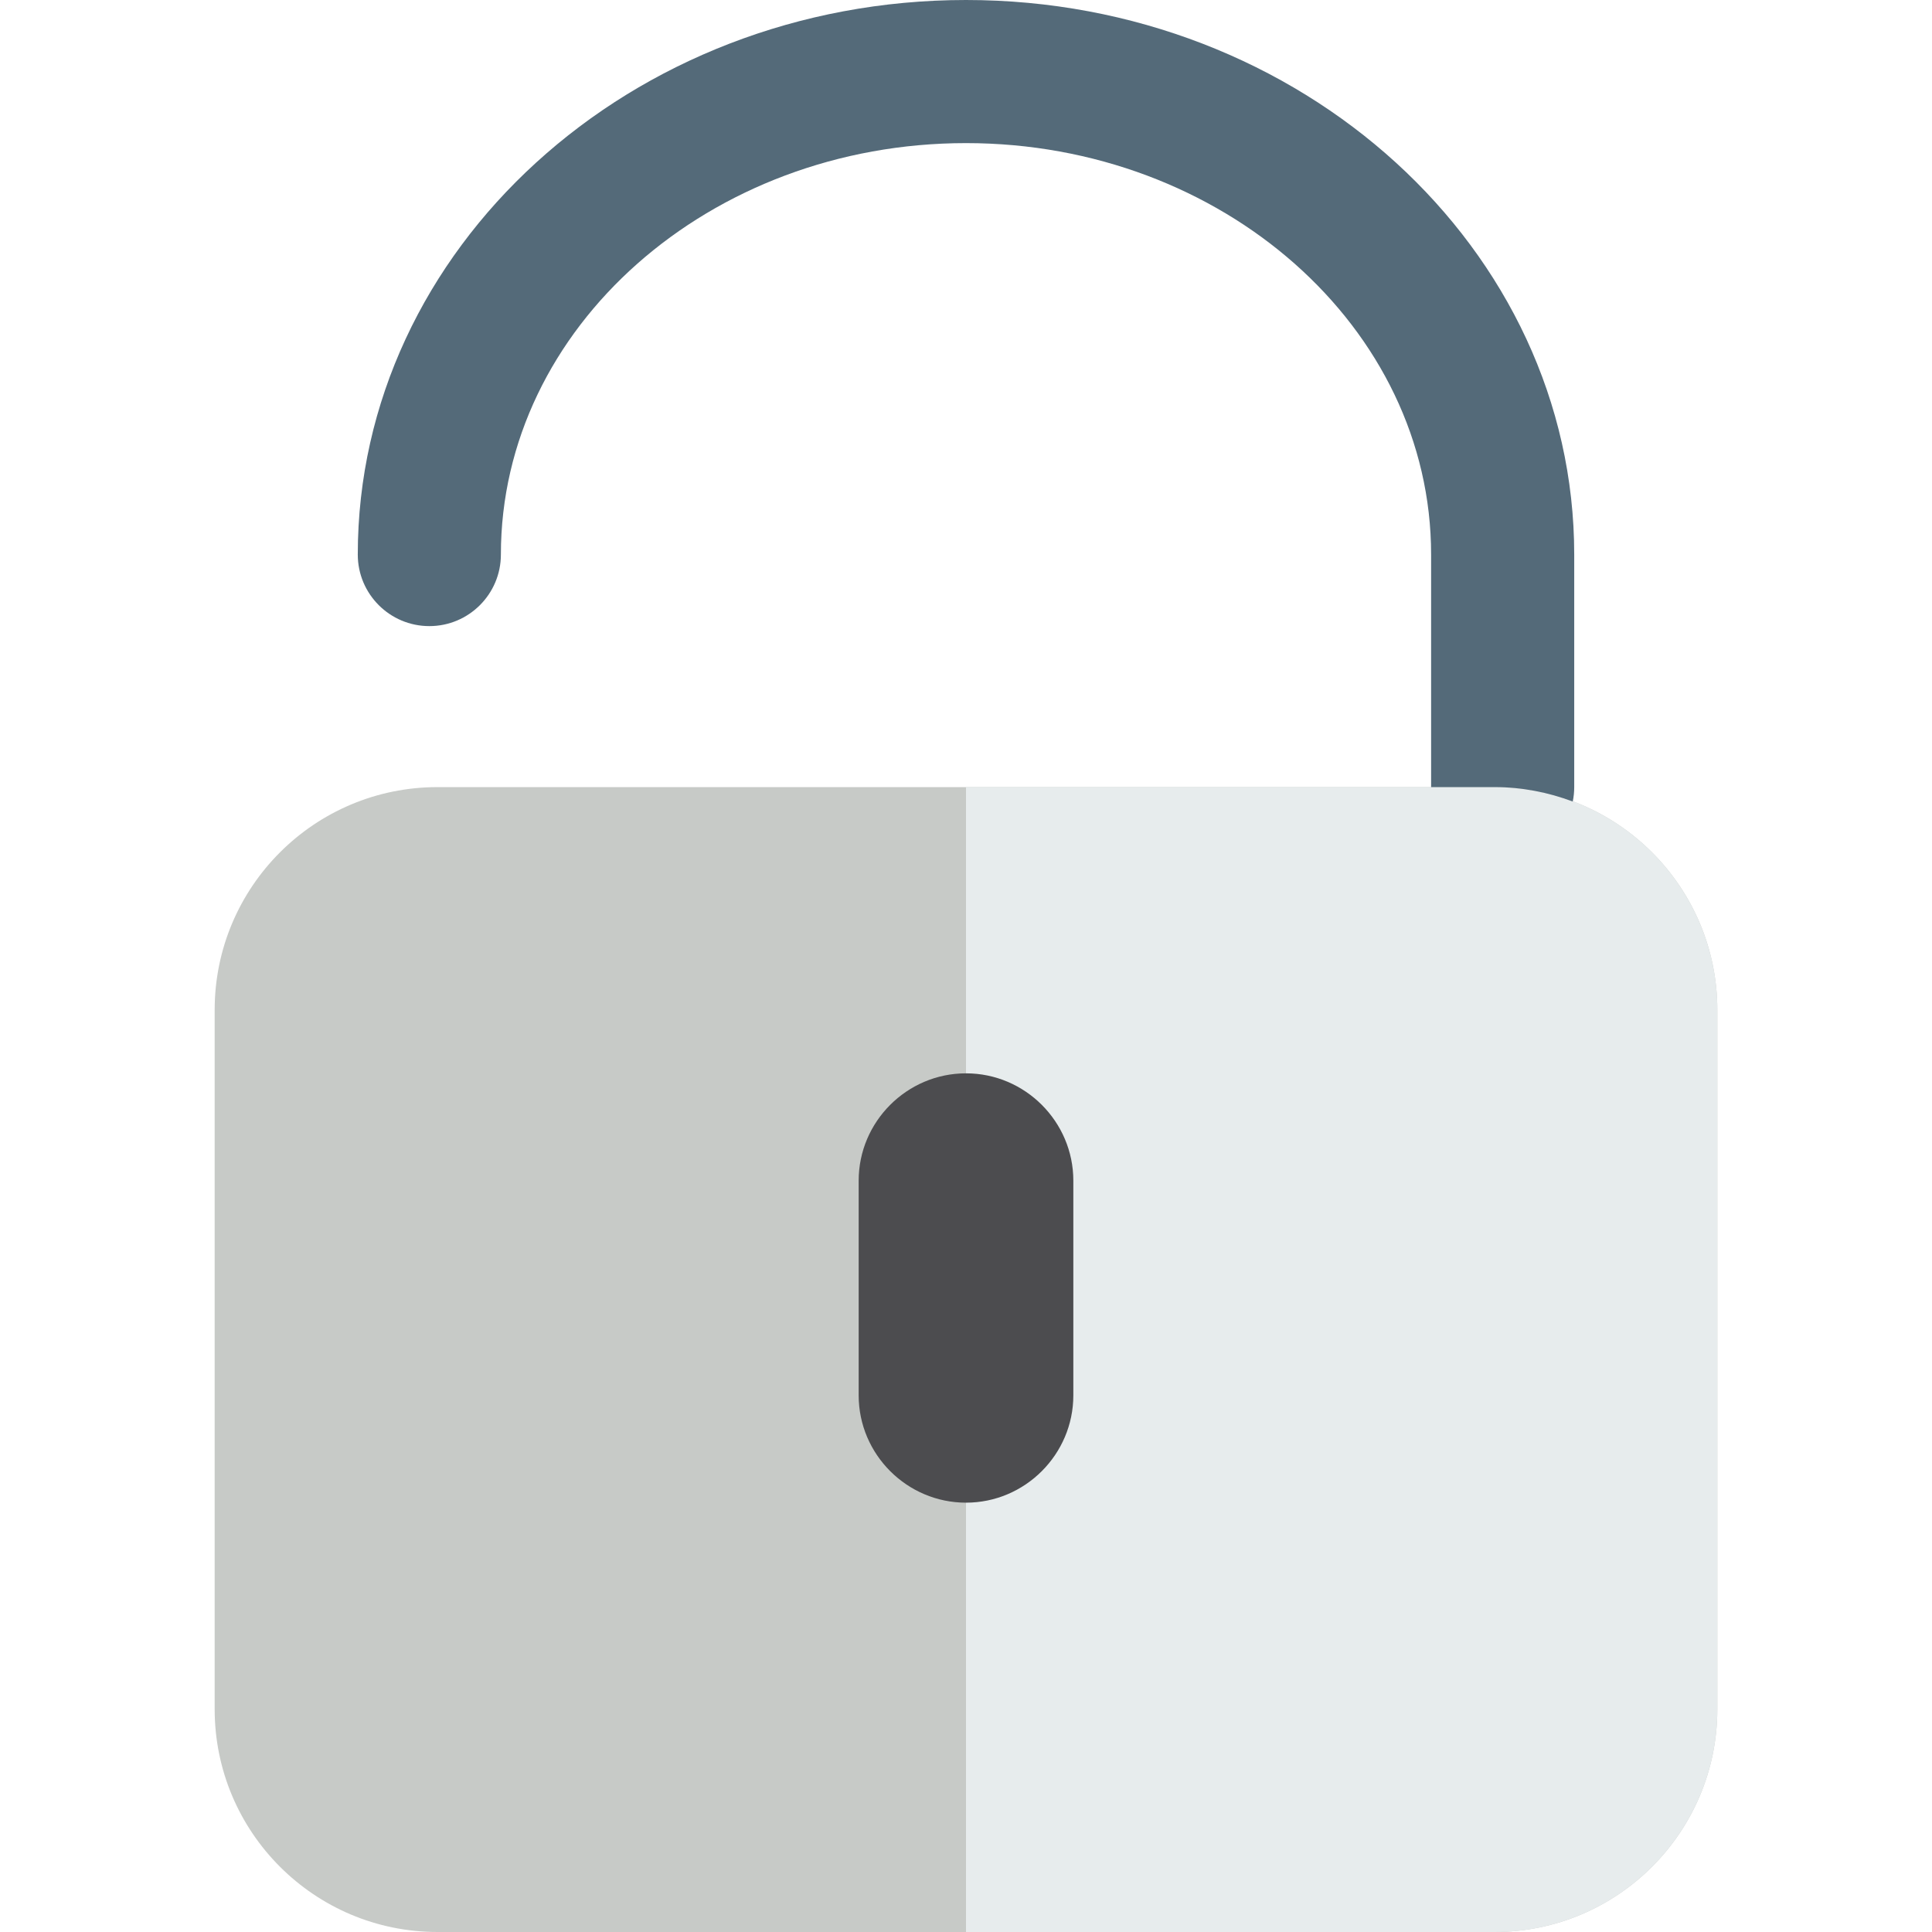
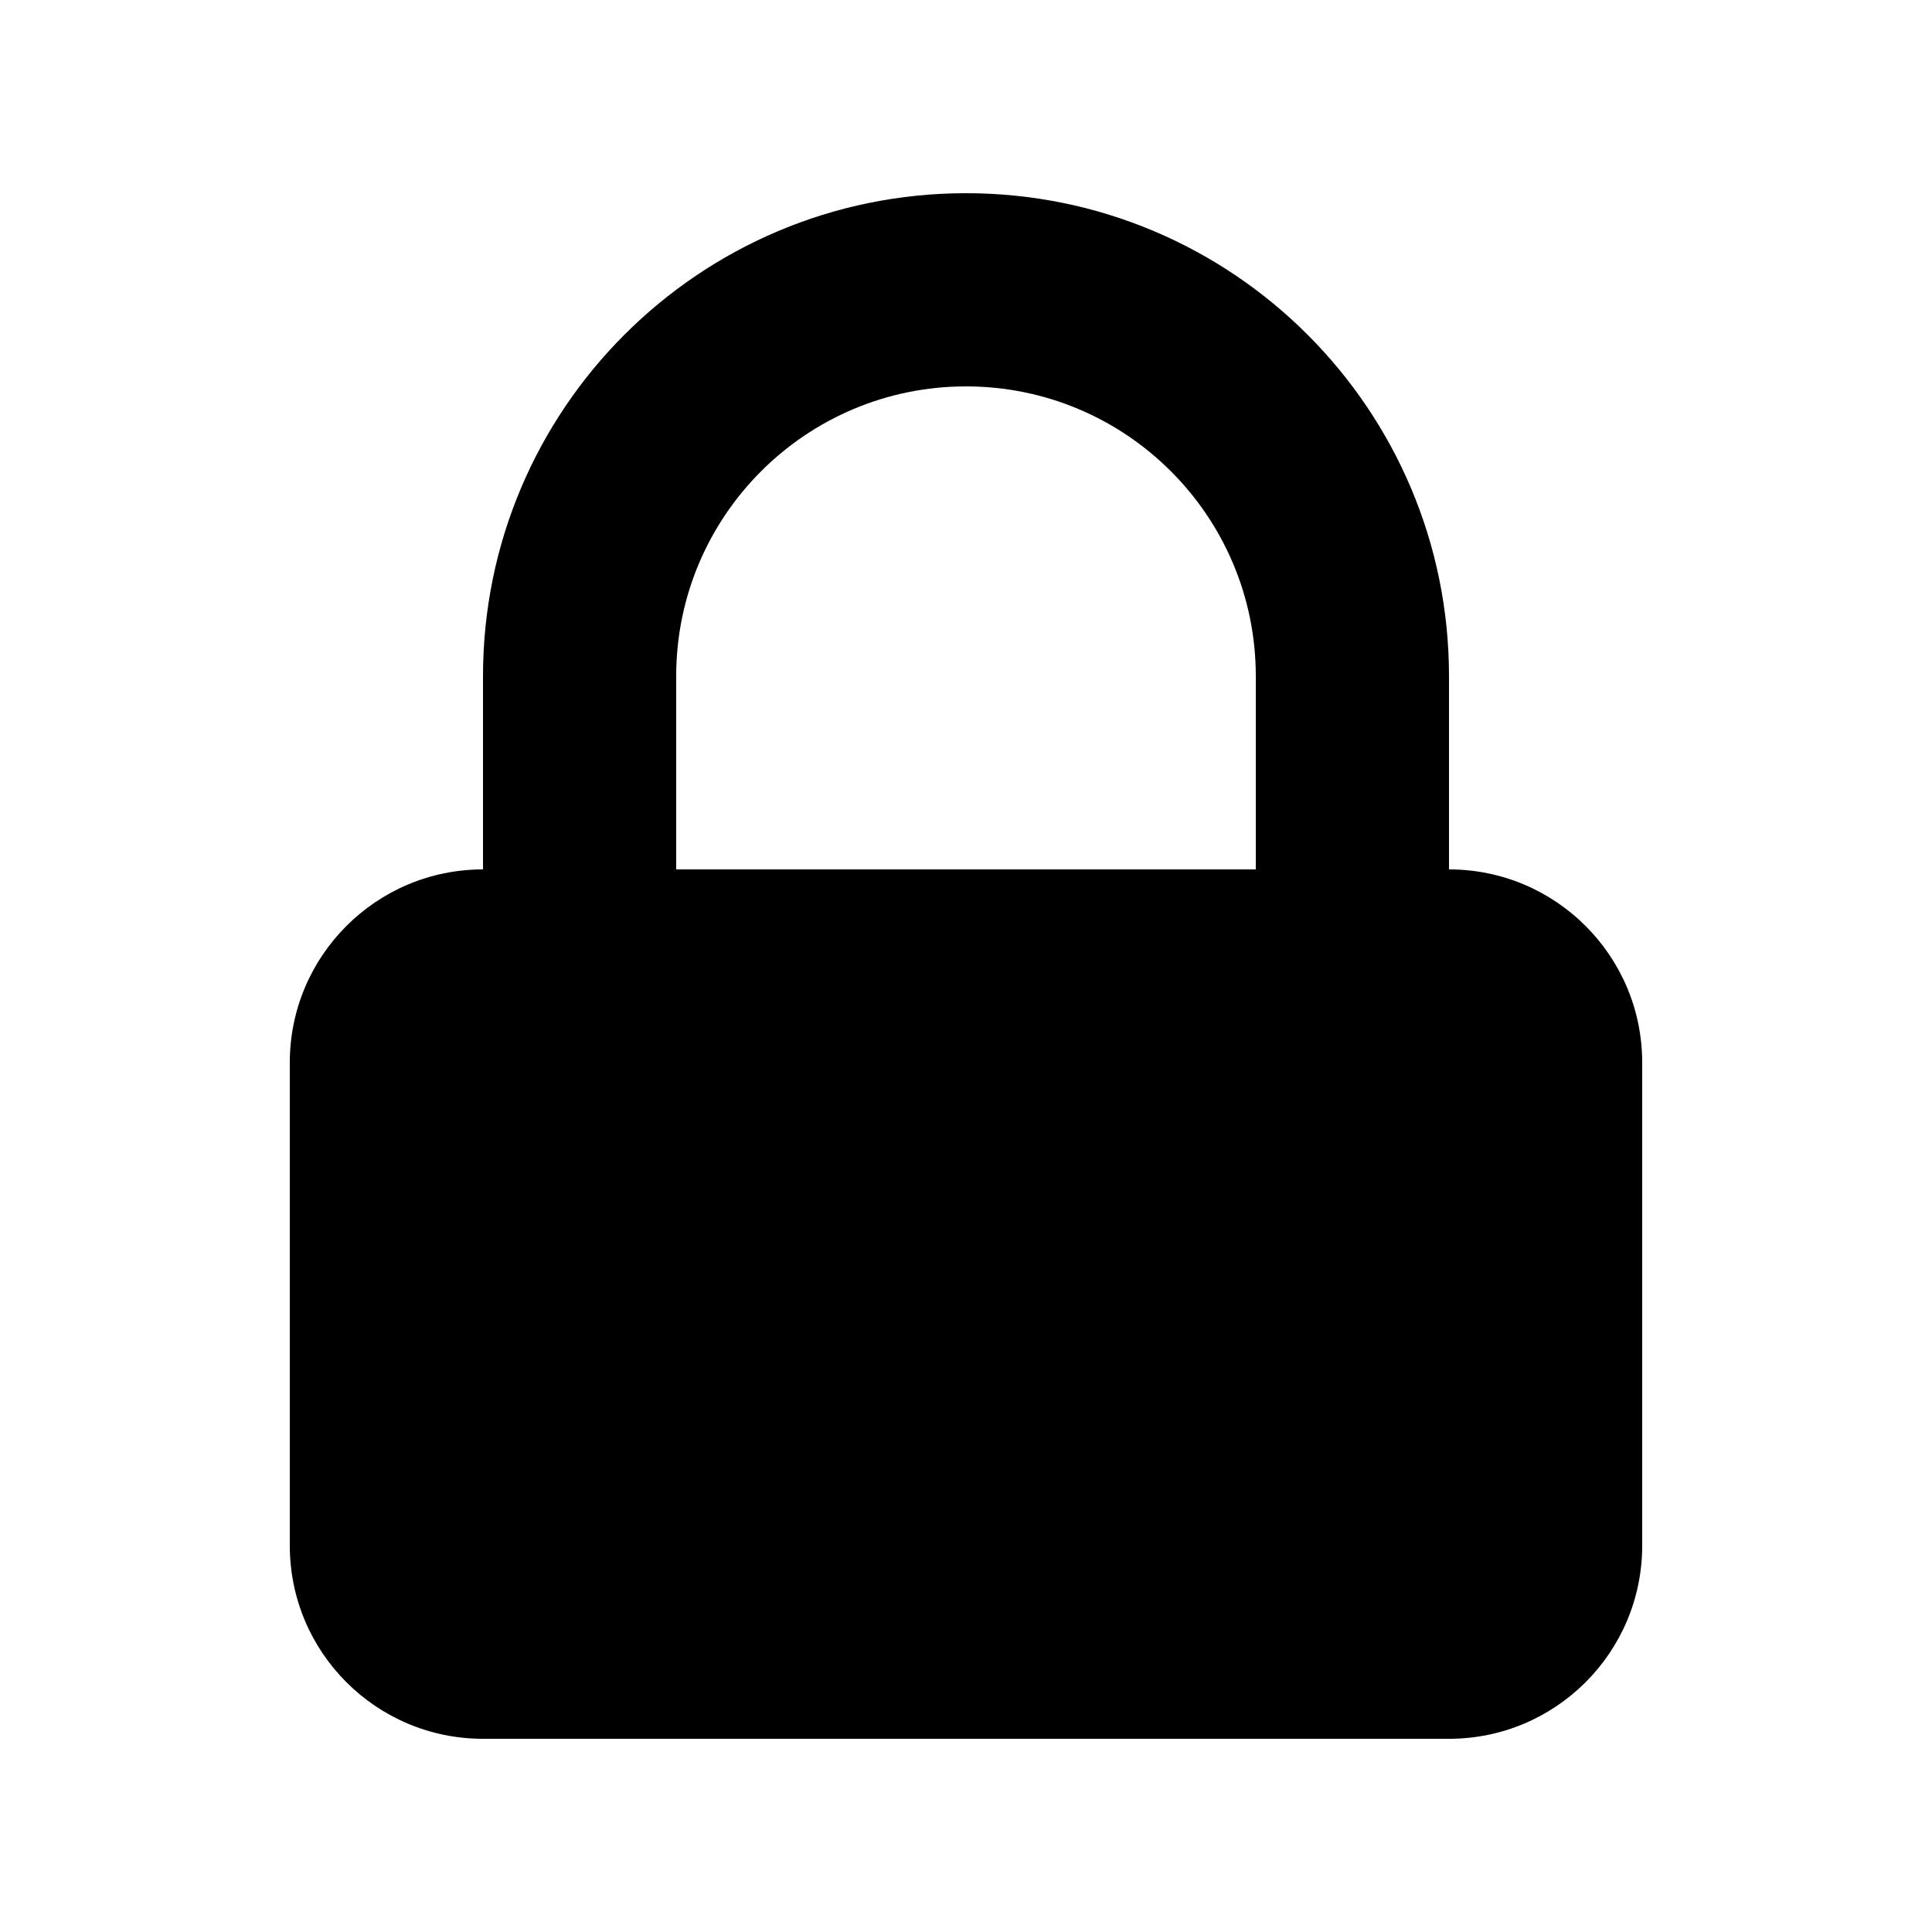
- <svg xmlns="http://www.w3.org/2000/svg" version="1.1" id="Capa_1" x="0px" y="0px" viewBox="0 0 54 54" style="enable-background:new 0 0 54 54;" xml:space="preserve">
-   <path style="fill:#C7CAC7;" d="M41.771,54H12.229C8.789,54,6,51.211,6,47.771V28.229C6,24.789,8.789,22,12.229,22h29.542  C45.211,22,48,24.789,48,28.229v19.542C48,51.211,45.211,54,41.771,54z" />
-   <path style="fill:#E7ECED;" d="M41.771,22H27v32h14.771C45.211,54,48,51.211,48,47.771V28.229C48,24.789,45.211,22,41.771,22z" />
-   <path style="fill:#4C4C4F;" d="M27,42L27,42c-1.65,0-3-1.35-3-3v-6c0-1.65,1.35-3,3-3h0c1.65,0,3,1.35,3,3v6  C30,40.65,28.65,42,27,42z" />
-   <path style="fill:#546A79;" d="M12,17.5c1.104,0,2-0.896,2-2C14,9.159,19.832,4,27,4s13,5.159,13,11.5V22h1.771  c0.771,0,1.507,0.147,2.188,0.403C43.986,22.273,44,22.138,44,22v-6.5C44,6.953,36.374,0,27,0S10,6.953,10,15.5  C10,16.604,10.896,17.5,12,17.5z" />
-   <g>
- </g>
-   <g>
- </g>
-   <g>
- </g>
-   <g>
- </g>
-   <g>
- </g>
-   <g>
- </g>
-   <g>
- </g>
-   <g>
- </g>
-   <g>
- </g>
-   <g>
- </g>
-   <g>
- </g>
-   <g>
- </g>
-   <g>
- </g>
-   <g>
- </g>
-   <g>
- </g>
+ <svg fill="currentColor" viewBox="0 0 20 20">
+   <path d="M5 9V7a5 5 0 0110 0v2a2 2 0 012 2v5a2 2 0 01-2 2H5a2 2 0 01-2-2v-5a2 2 0 012-2zm8-2v2H7V7a3 3 0 016 0z" clip-rule="evenodd" fill-rule="evenodd" />
</svg>
